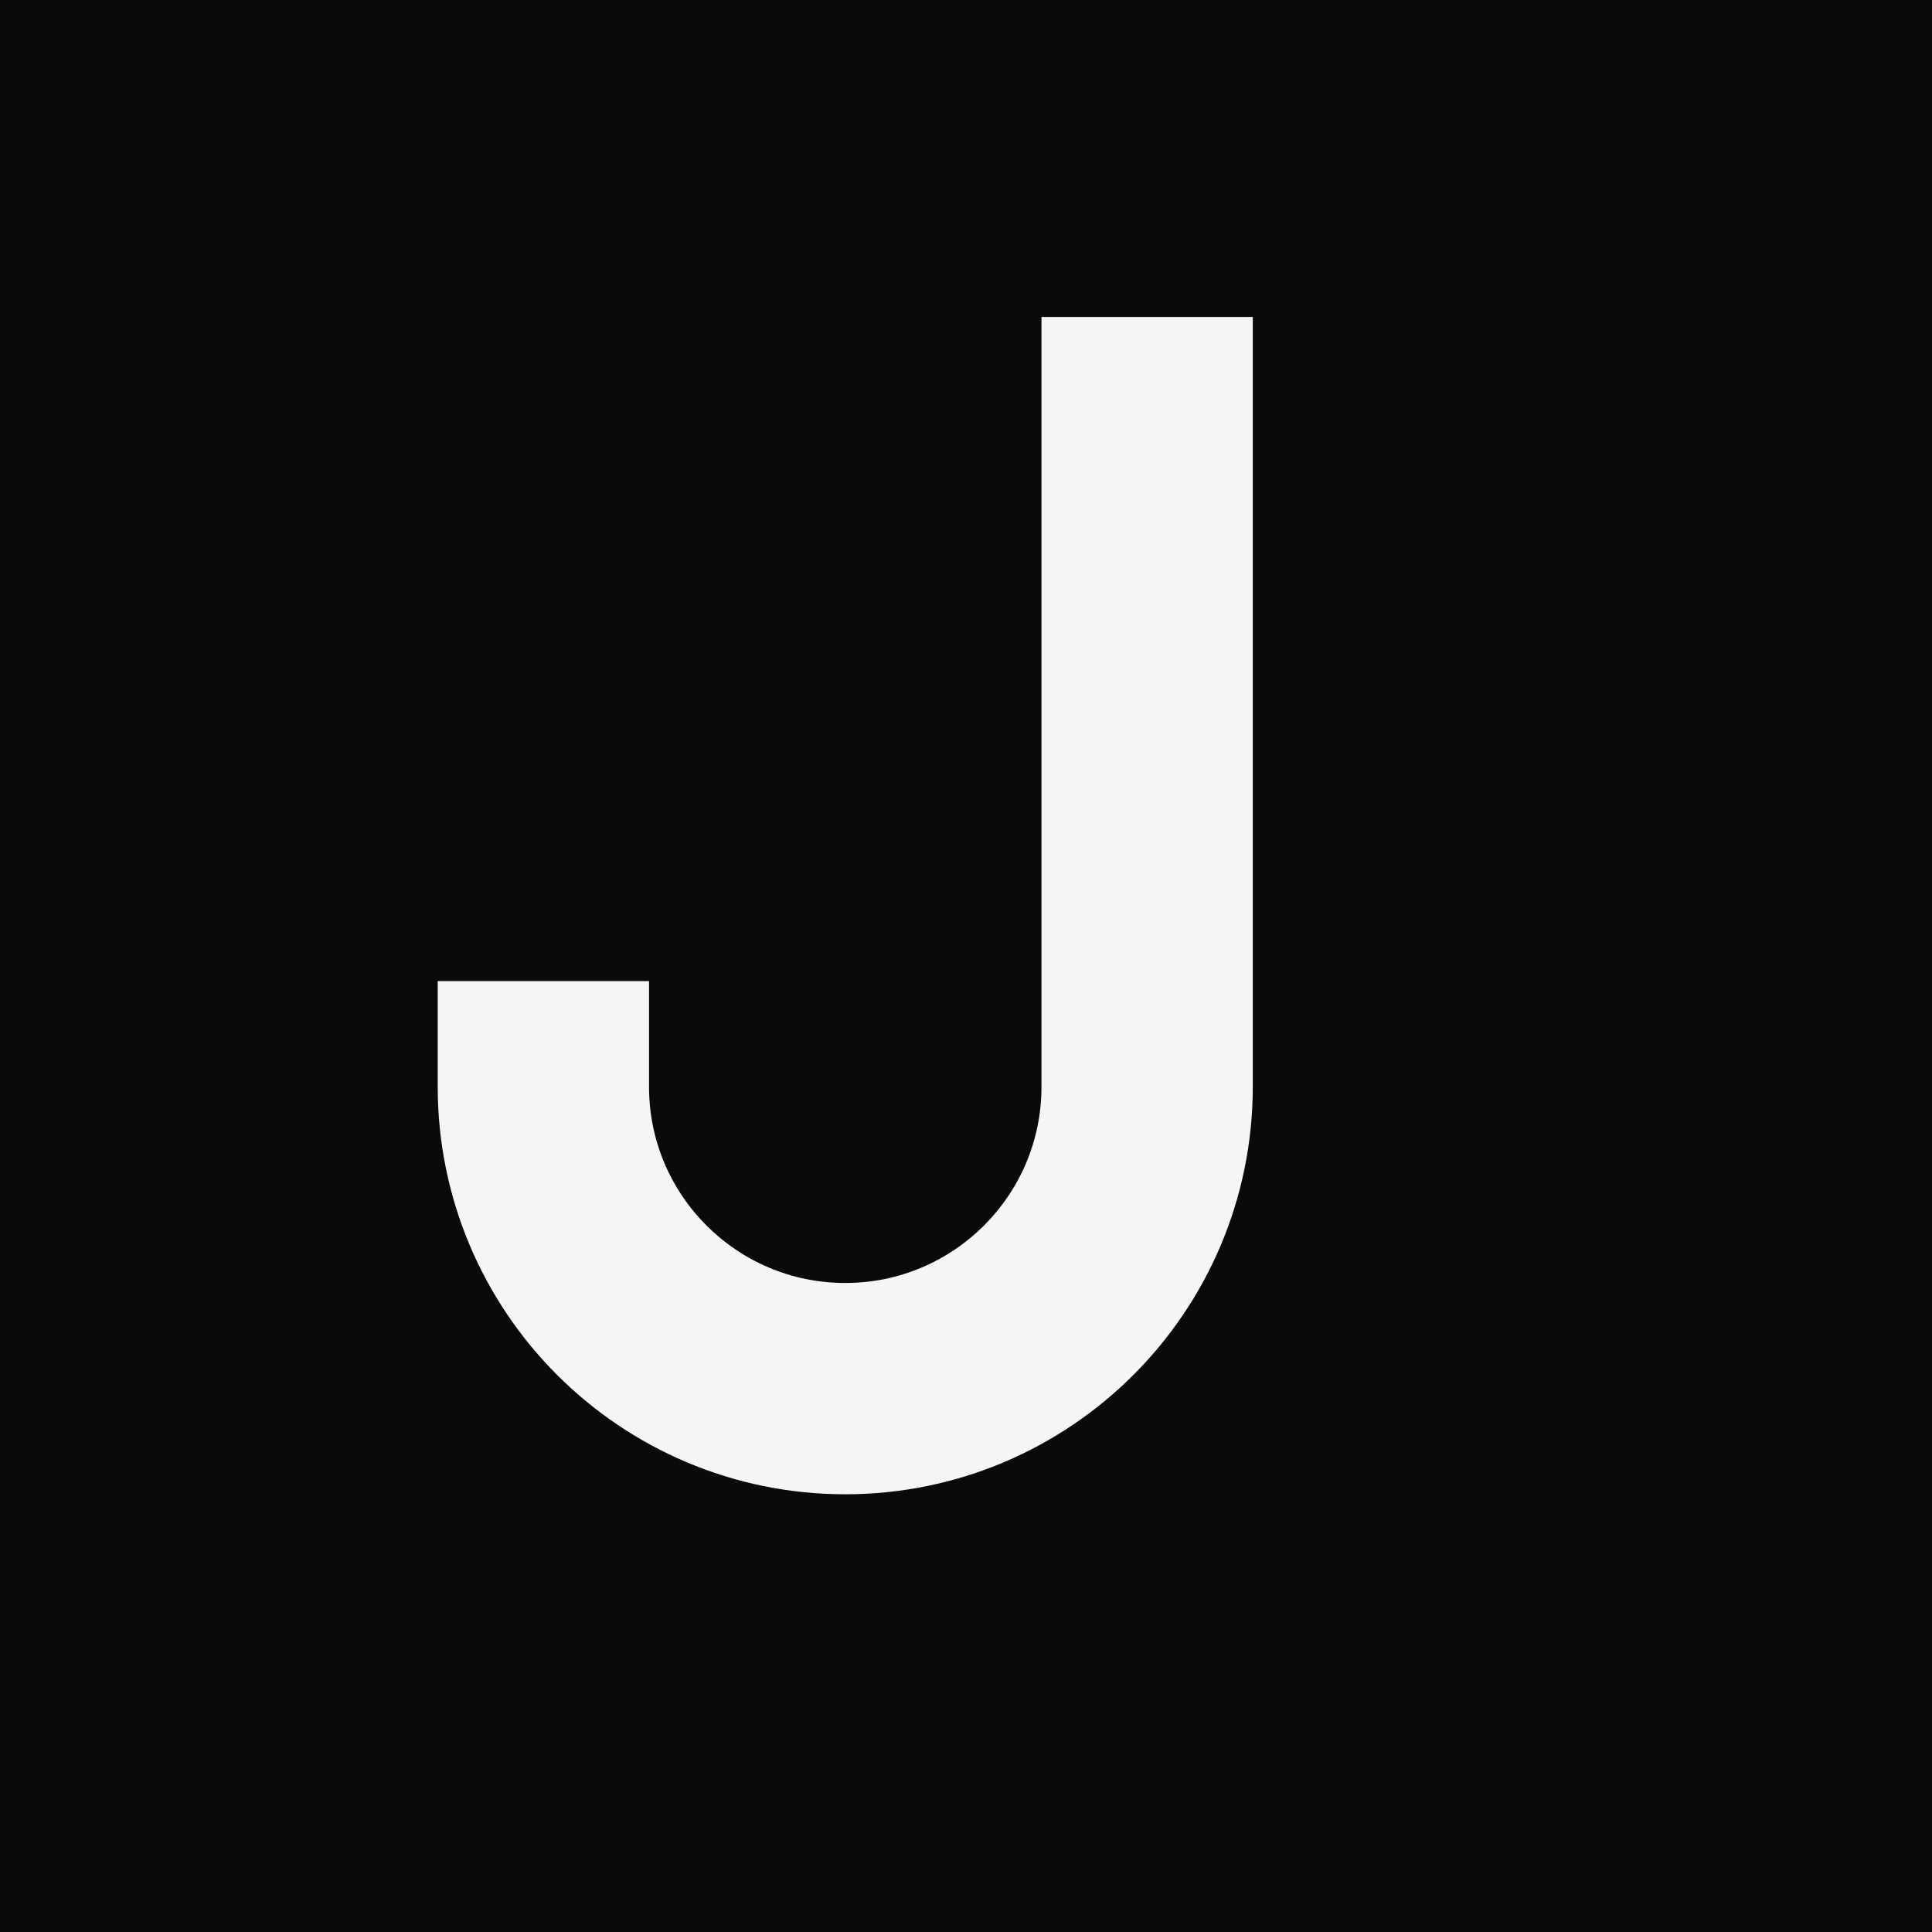
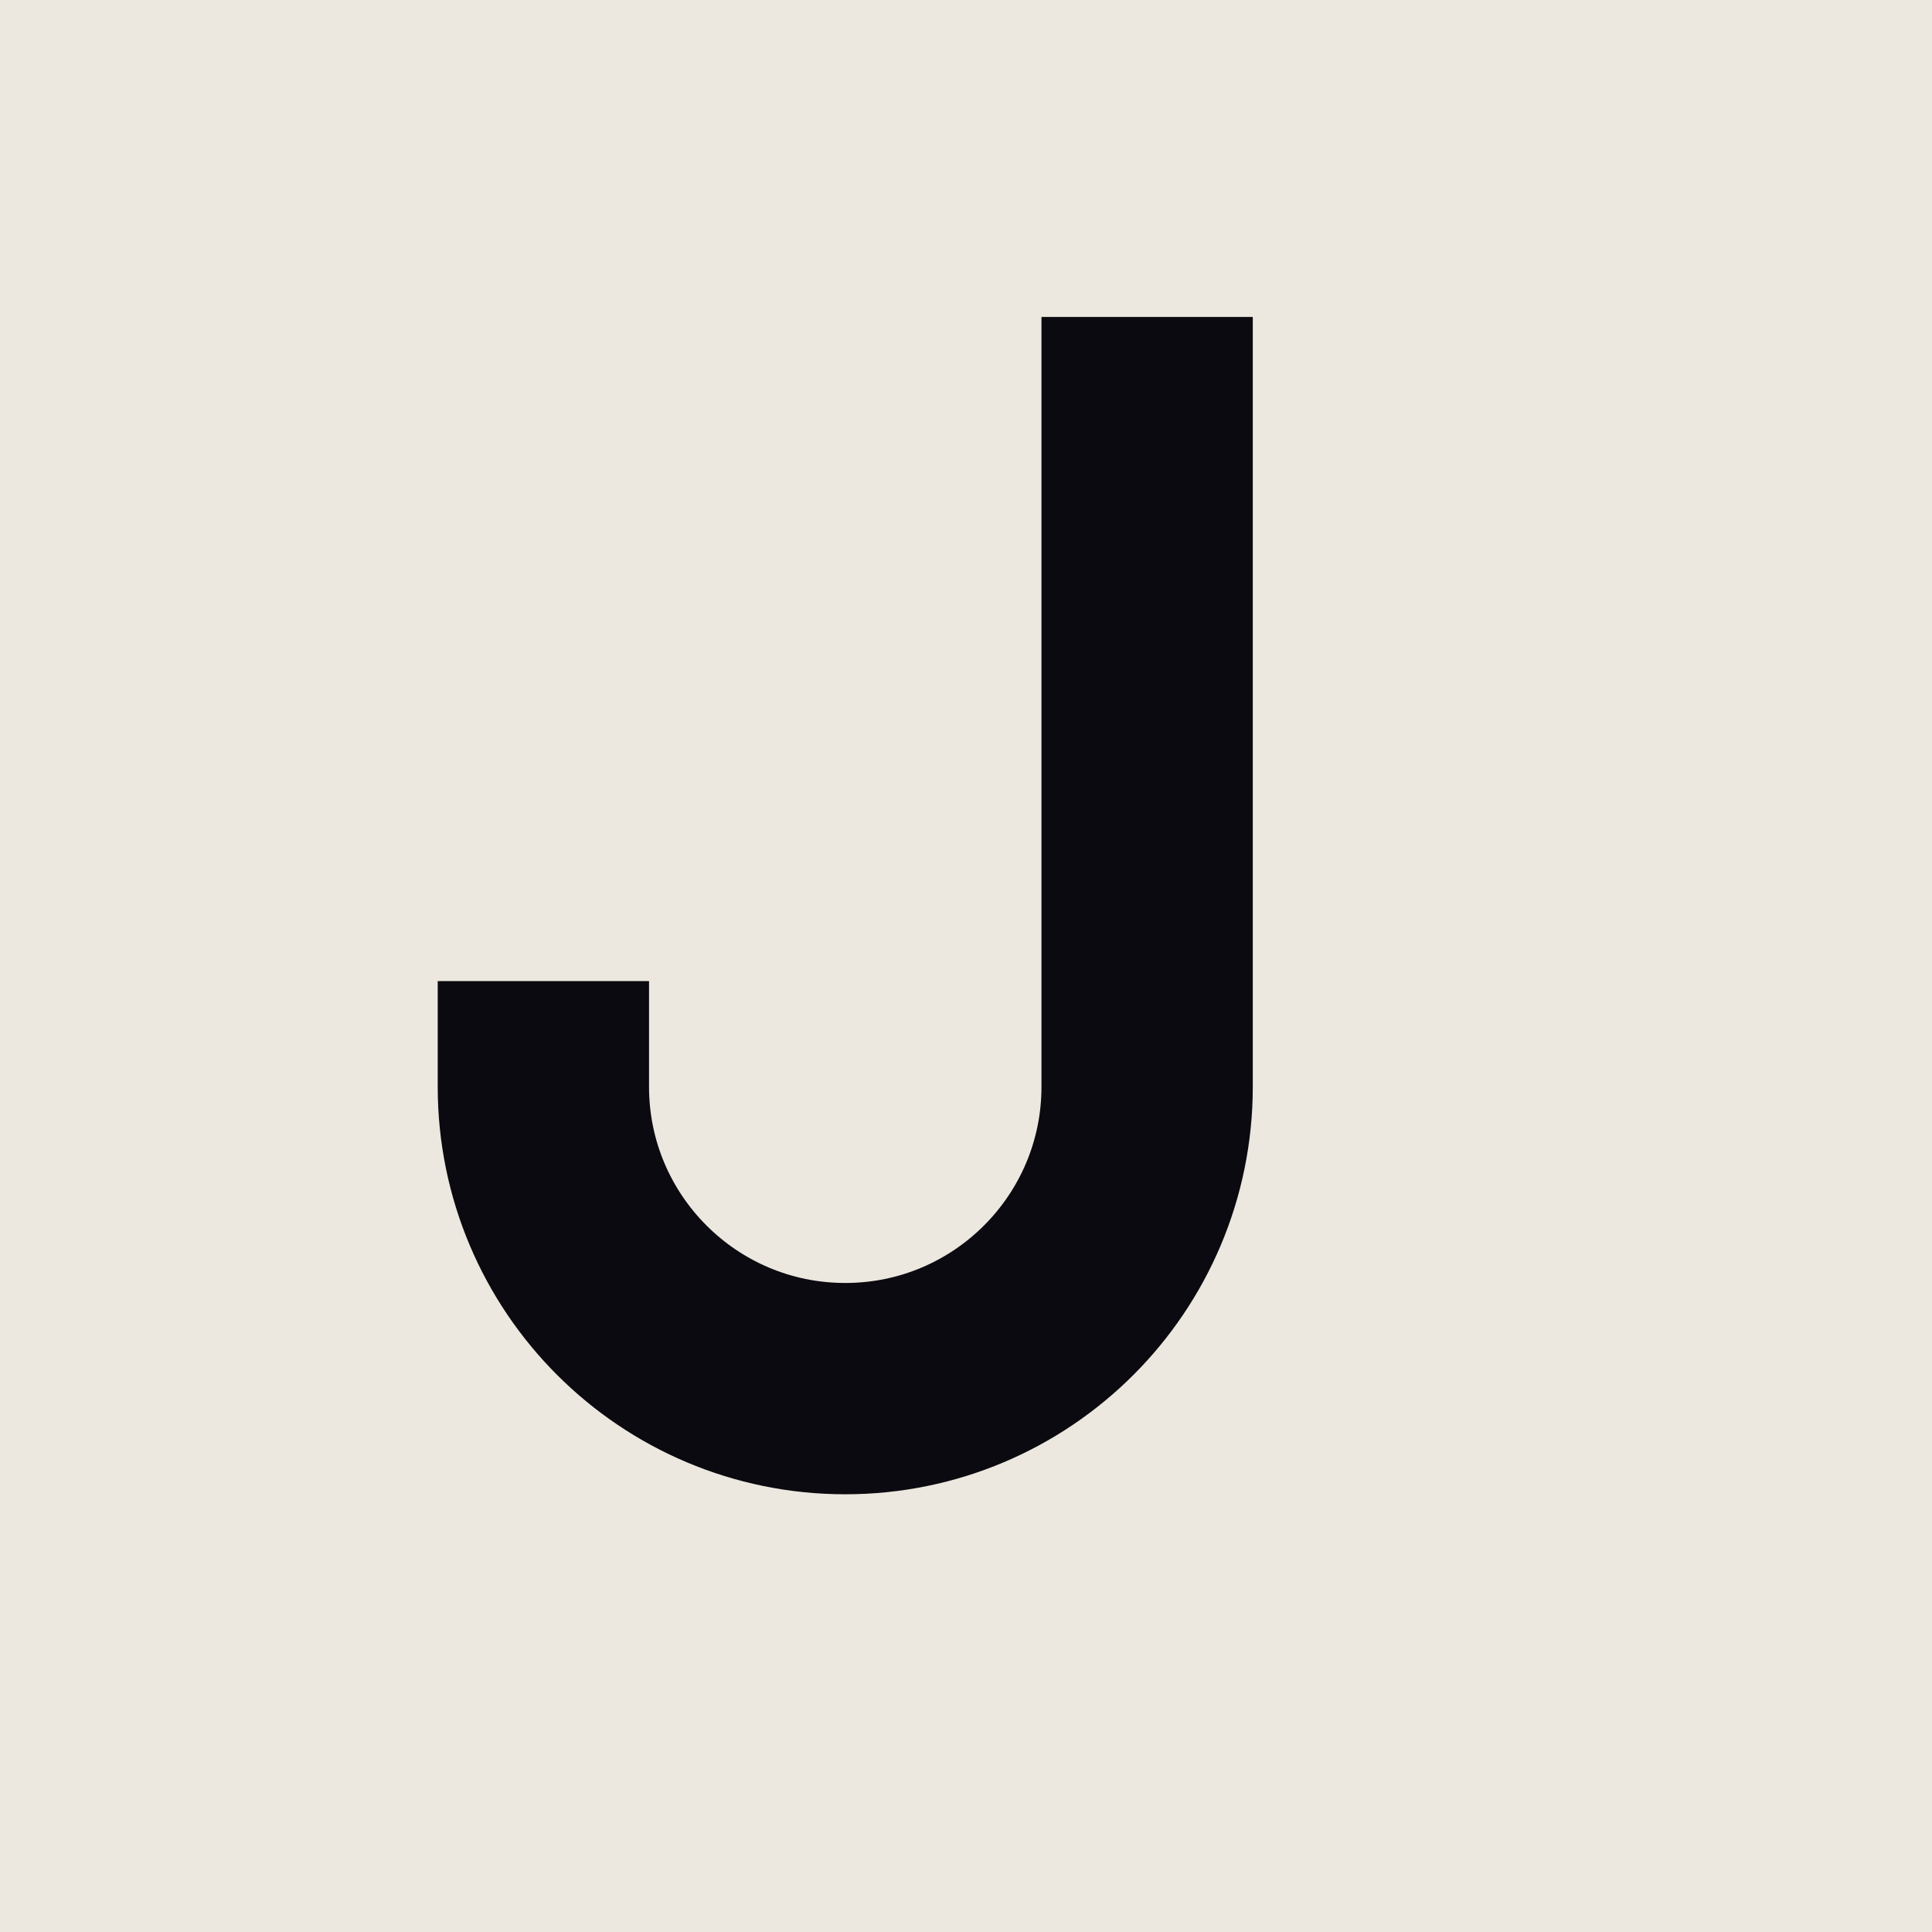
<svg xmlns="http://www.w3.org/2000/svg" viewBox="0 0 64 64">
-   <rect width="64" height="64" fill="#0a0a0a" />
-   <path d="M38 14v22a10 10 0 0 1-20 0" fill="none" stroke="#f5f5f3" stroke-width="7" stroke-linecap="square" />
+   <rect width="64" height="64" fill="#ece8df" />
+   <path d="M38 14v22a10 10 0 0 1-20 0" fill="none" stroke="#0b0a10" stroke-width="7" stroke-linecap="square" />
</svg>
